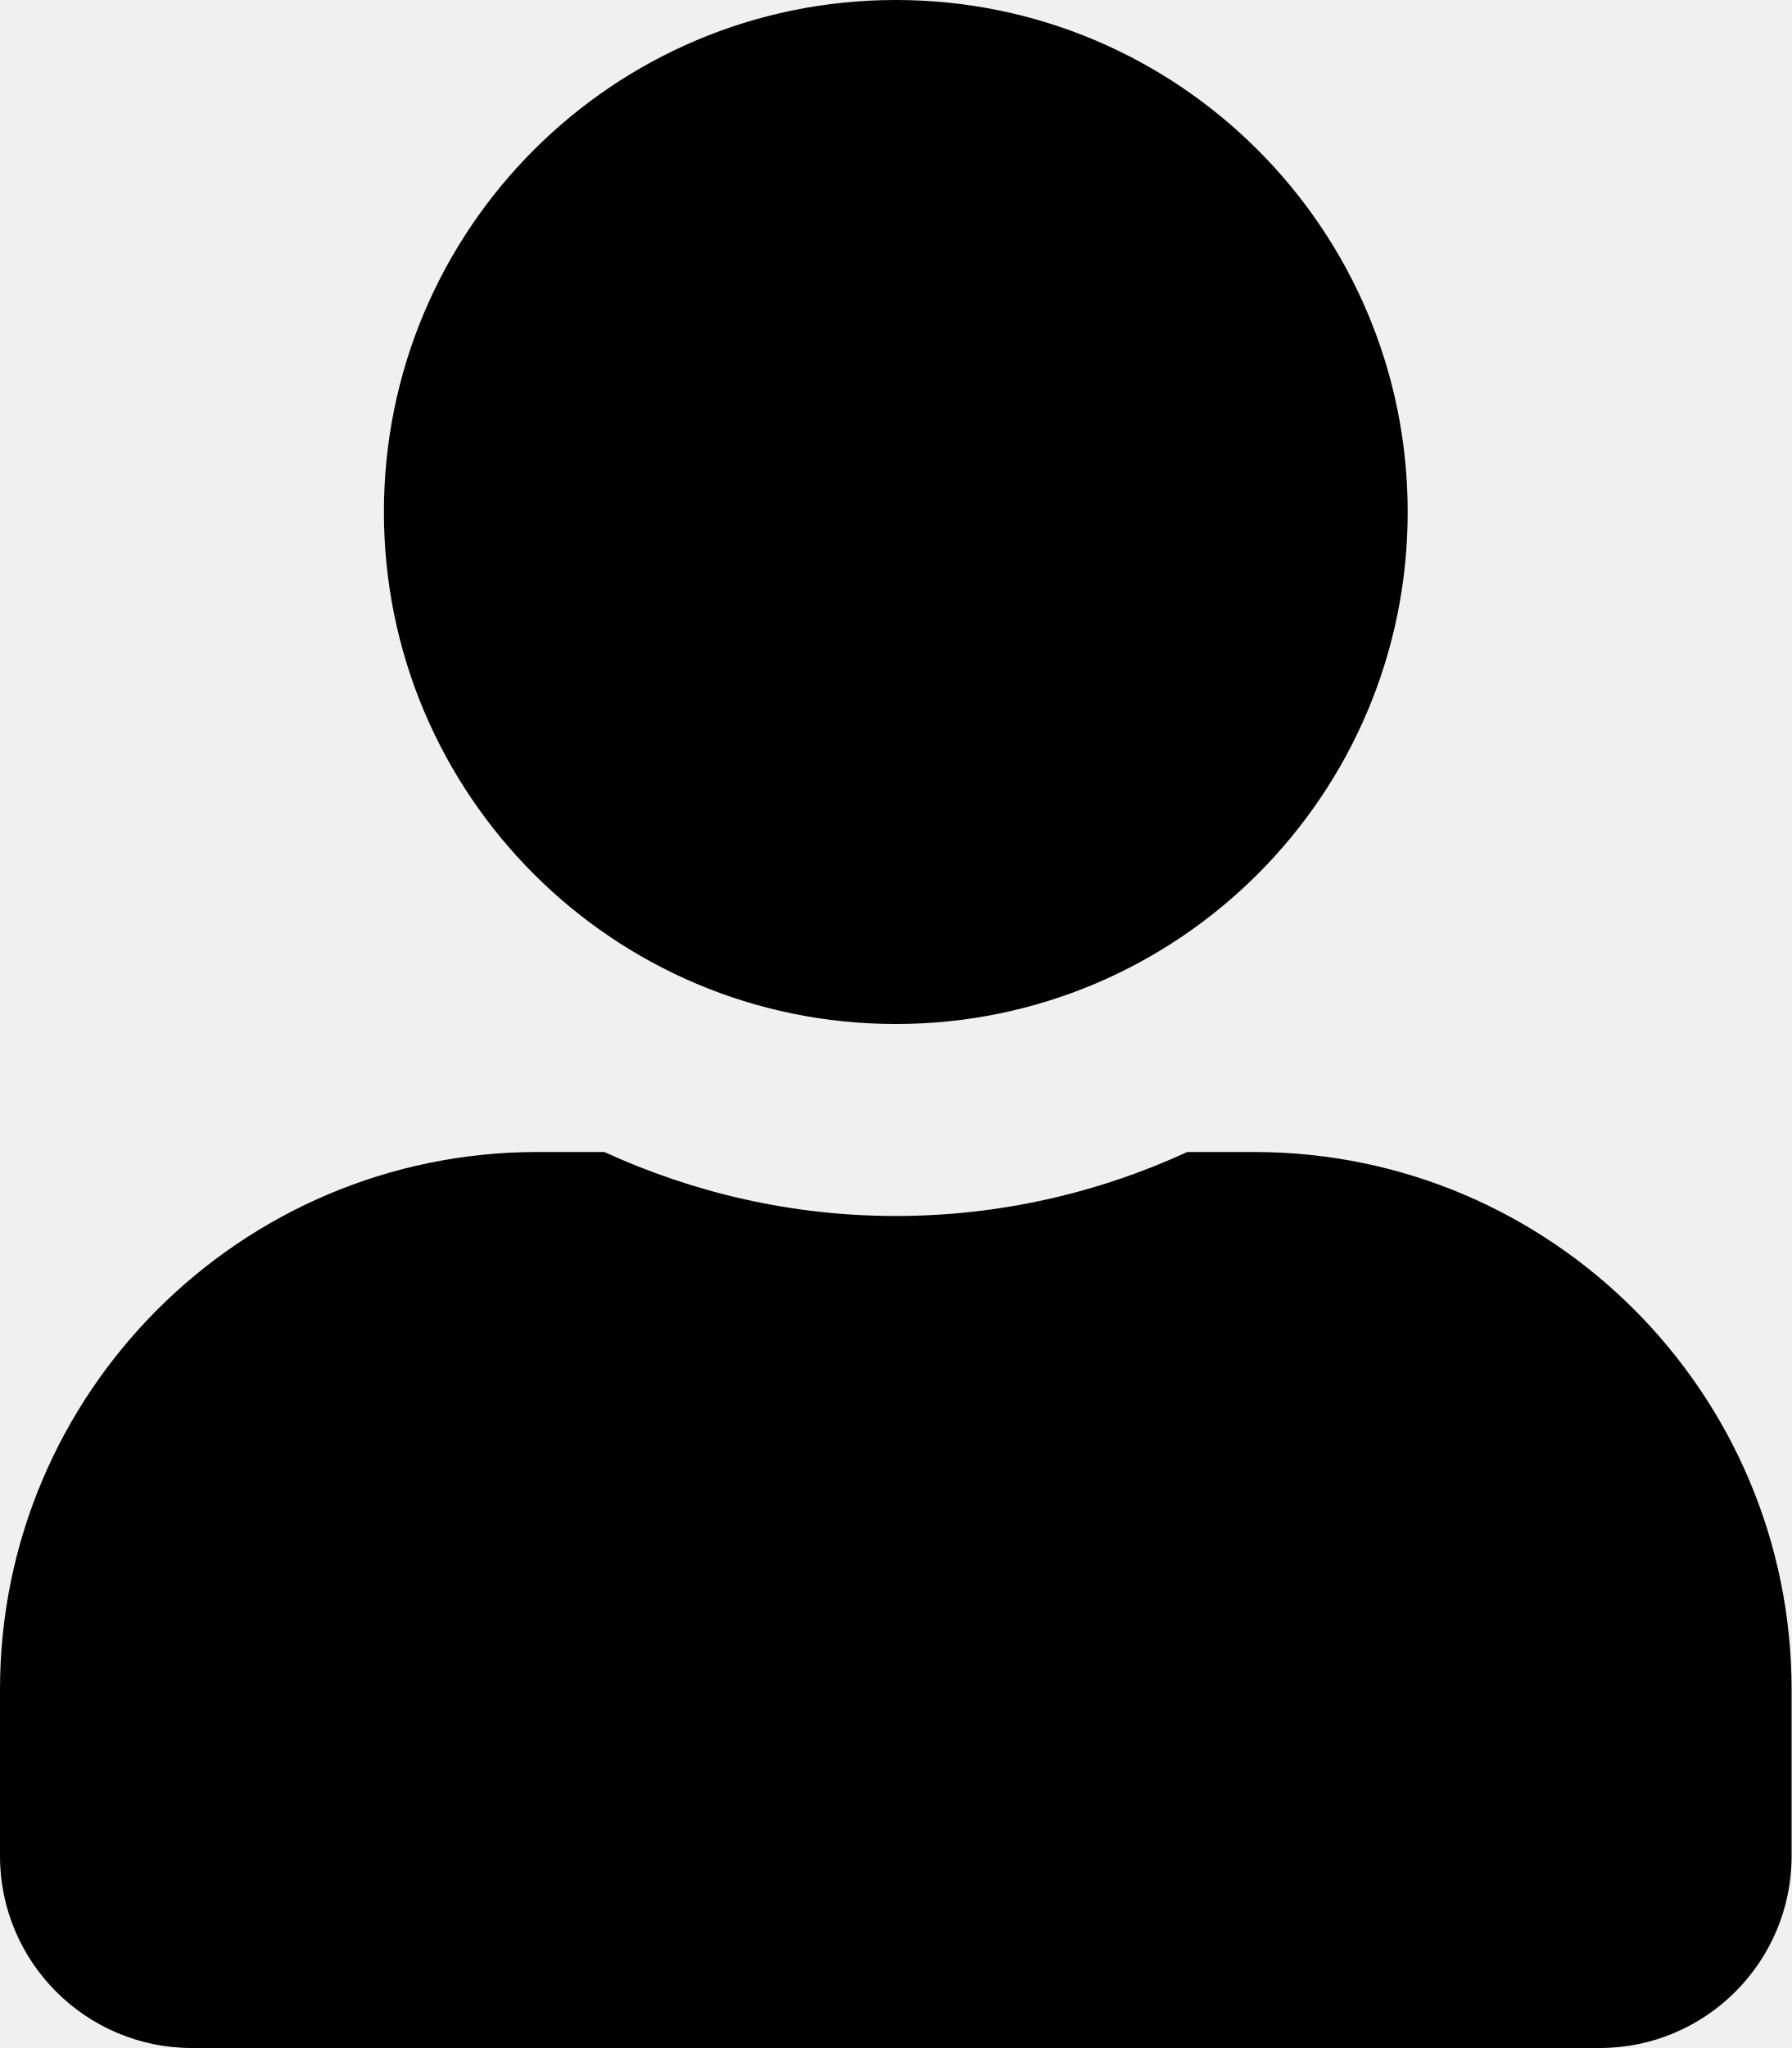
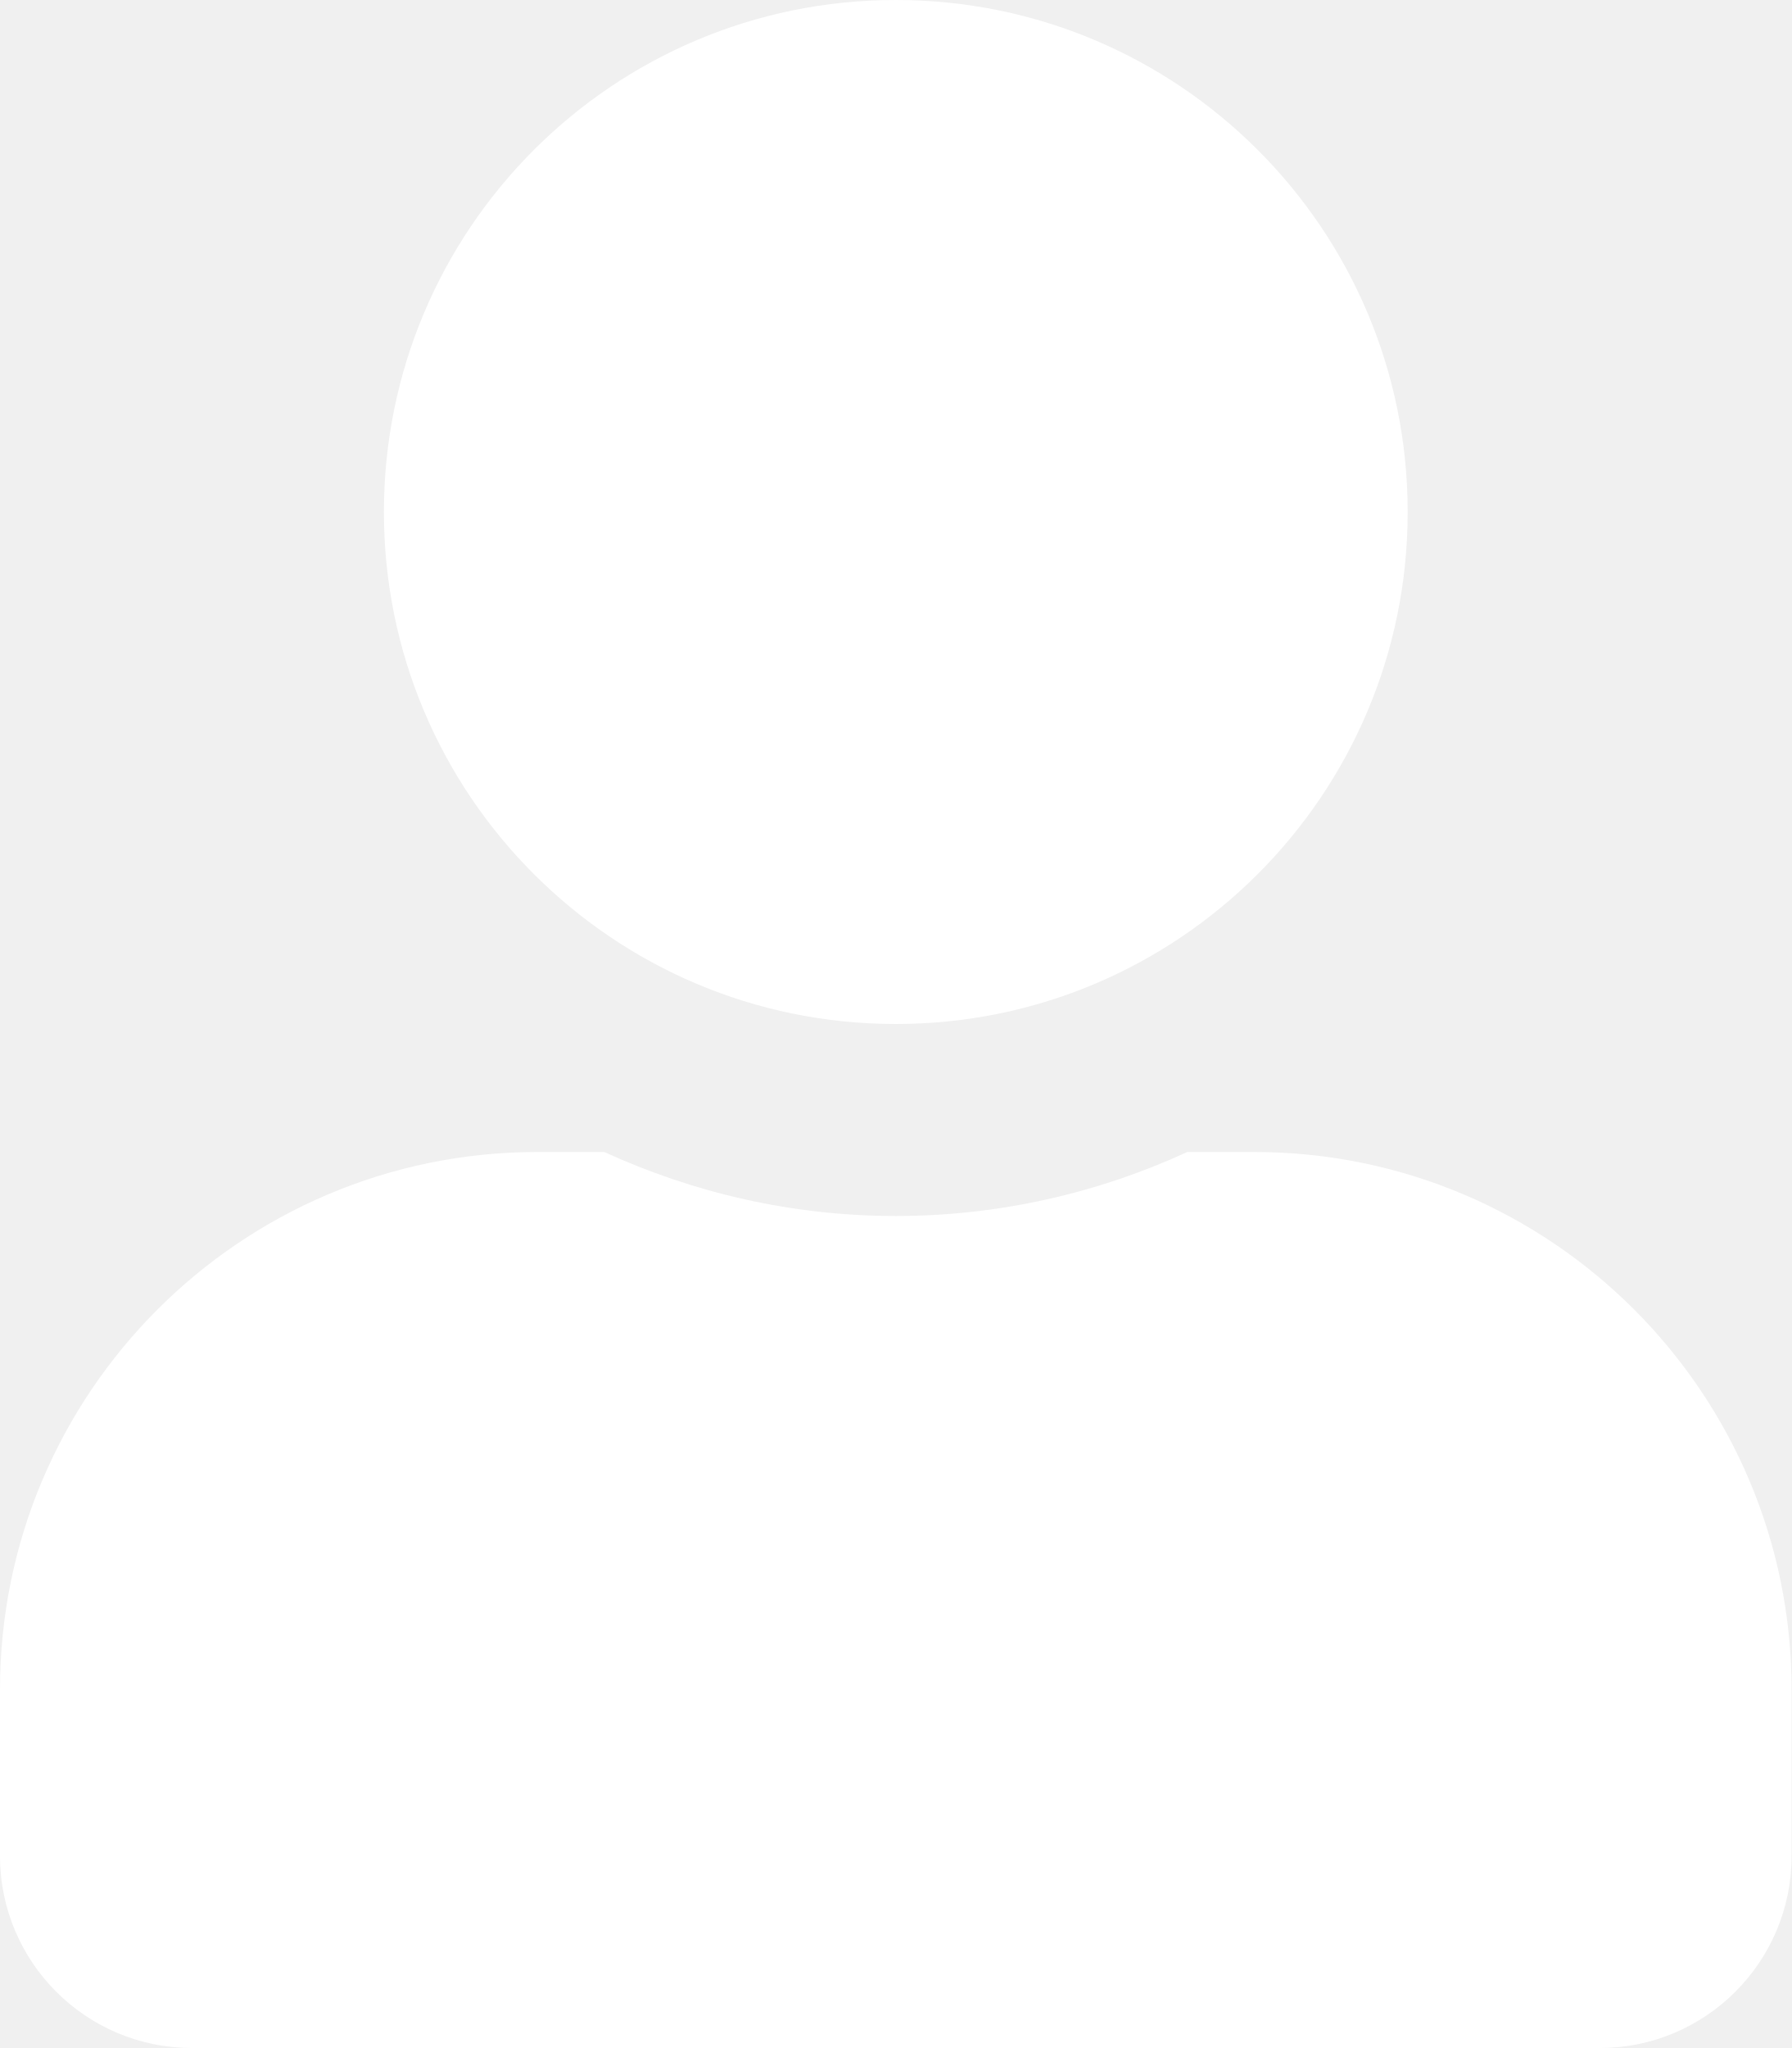
<svg xmlns="http://www.w3.org/2000/svg" aria-hidden="true" focusable="false" data-prefix="fas" data-icon="user" class="svg-inline--fa fa-user fa-w-14" role="img" viewBox="0 0 448 512">
-   <path fill="currentColor" d="M224 256c70.7 0 128-57.3 128-128S294.7 0 224 0 96 57.3 96 128s57.3 128 128 128zm89.6 32h-16.7c-22.2 10.2-46.9 16-72.9 16s-50.6-5.8-72.9-16h-16.7C60.2 288 0 348.2 0 422.4V464c0 26.5 21.5 48 48 48h352c26.5 0 48-21.5 48-48v-41.6c0-74.2-60.2-134.4-134.4-134.4z" />
+   <path fill="#FFFFFF" d="M224 256c70.7 0 128-57.3 128-128S294.7 0 224 0 96 57.3 96 128s57.3 128 128 128zm89.6 32h-16.7c-22.2 10.2-46.9 16-72.9 16s-50.6-5.8-72.9-16h-16.7C60.2 288 0 348.2 0 422.4V464c0 26.5 21.5 48 48 48h352c26.5 0 48-21.5 48-48v-41.6c0-74.2-60.2-134.4-134.4-134.4z" />
</svg>
